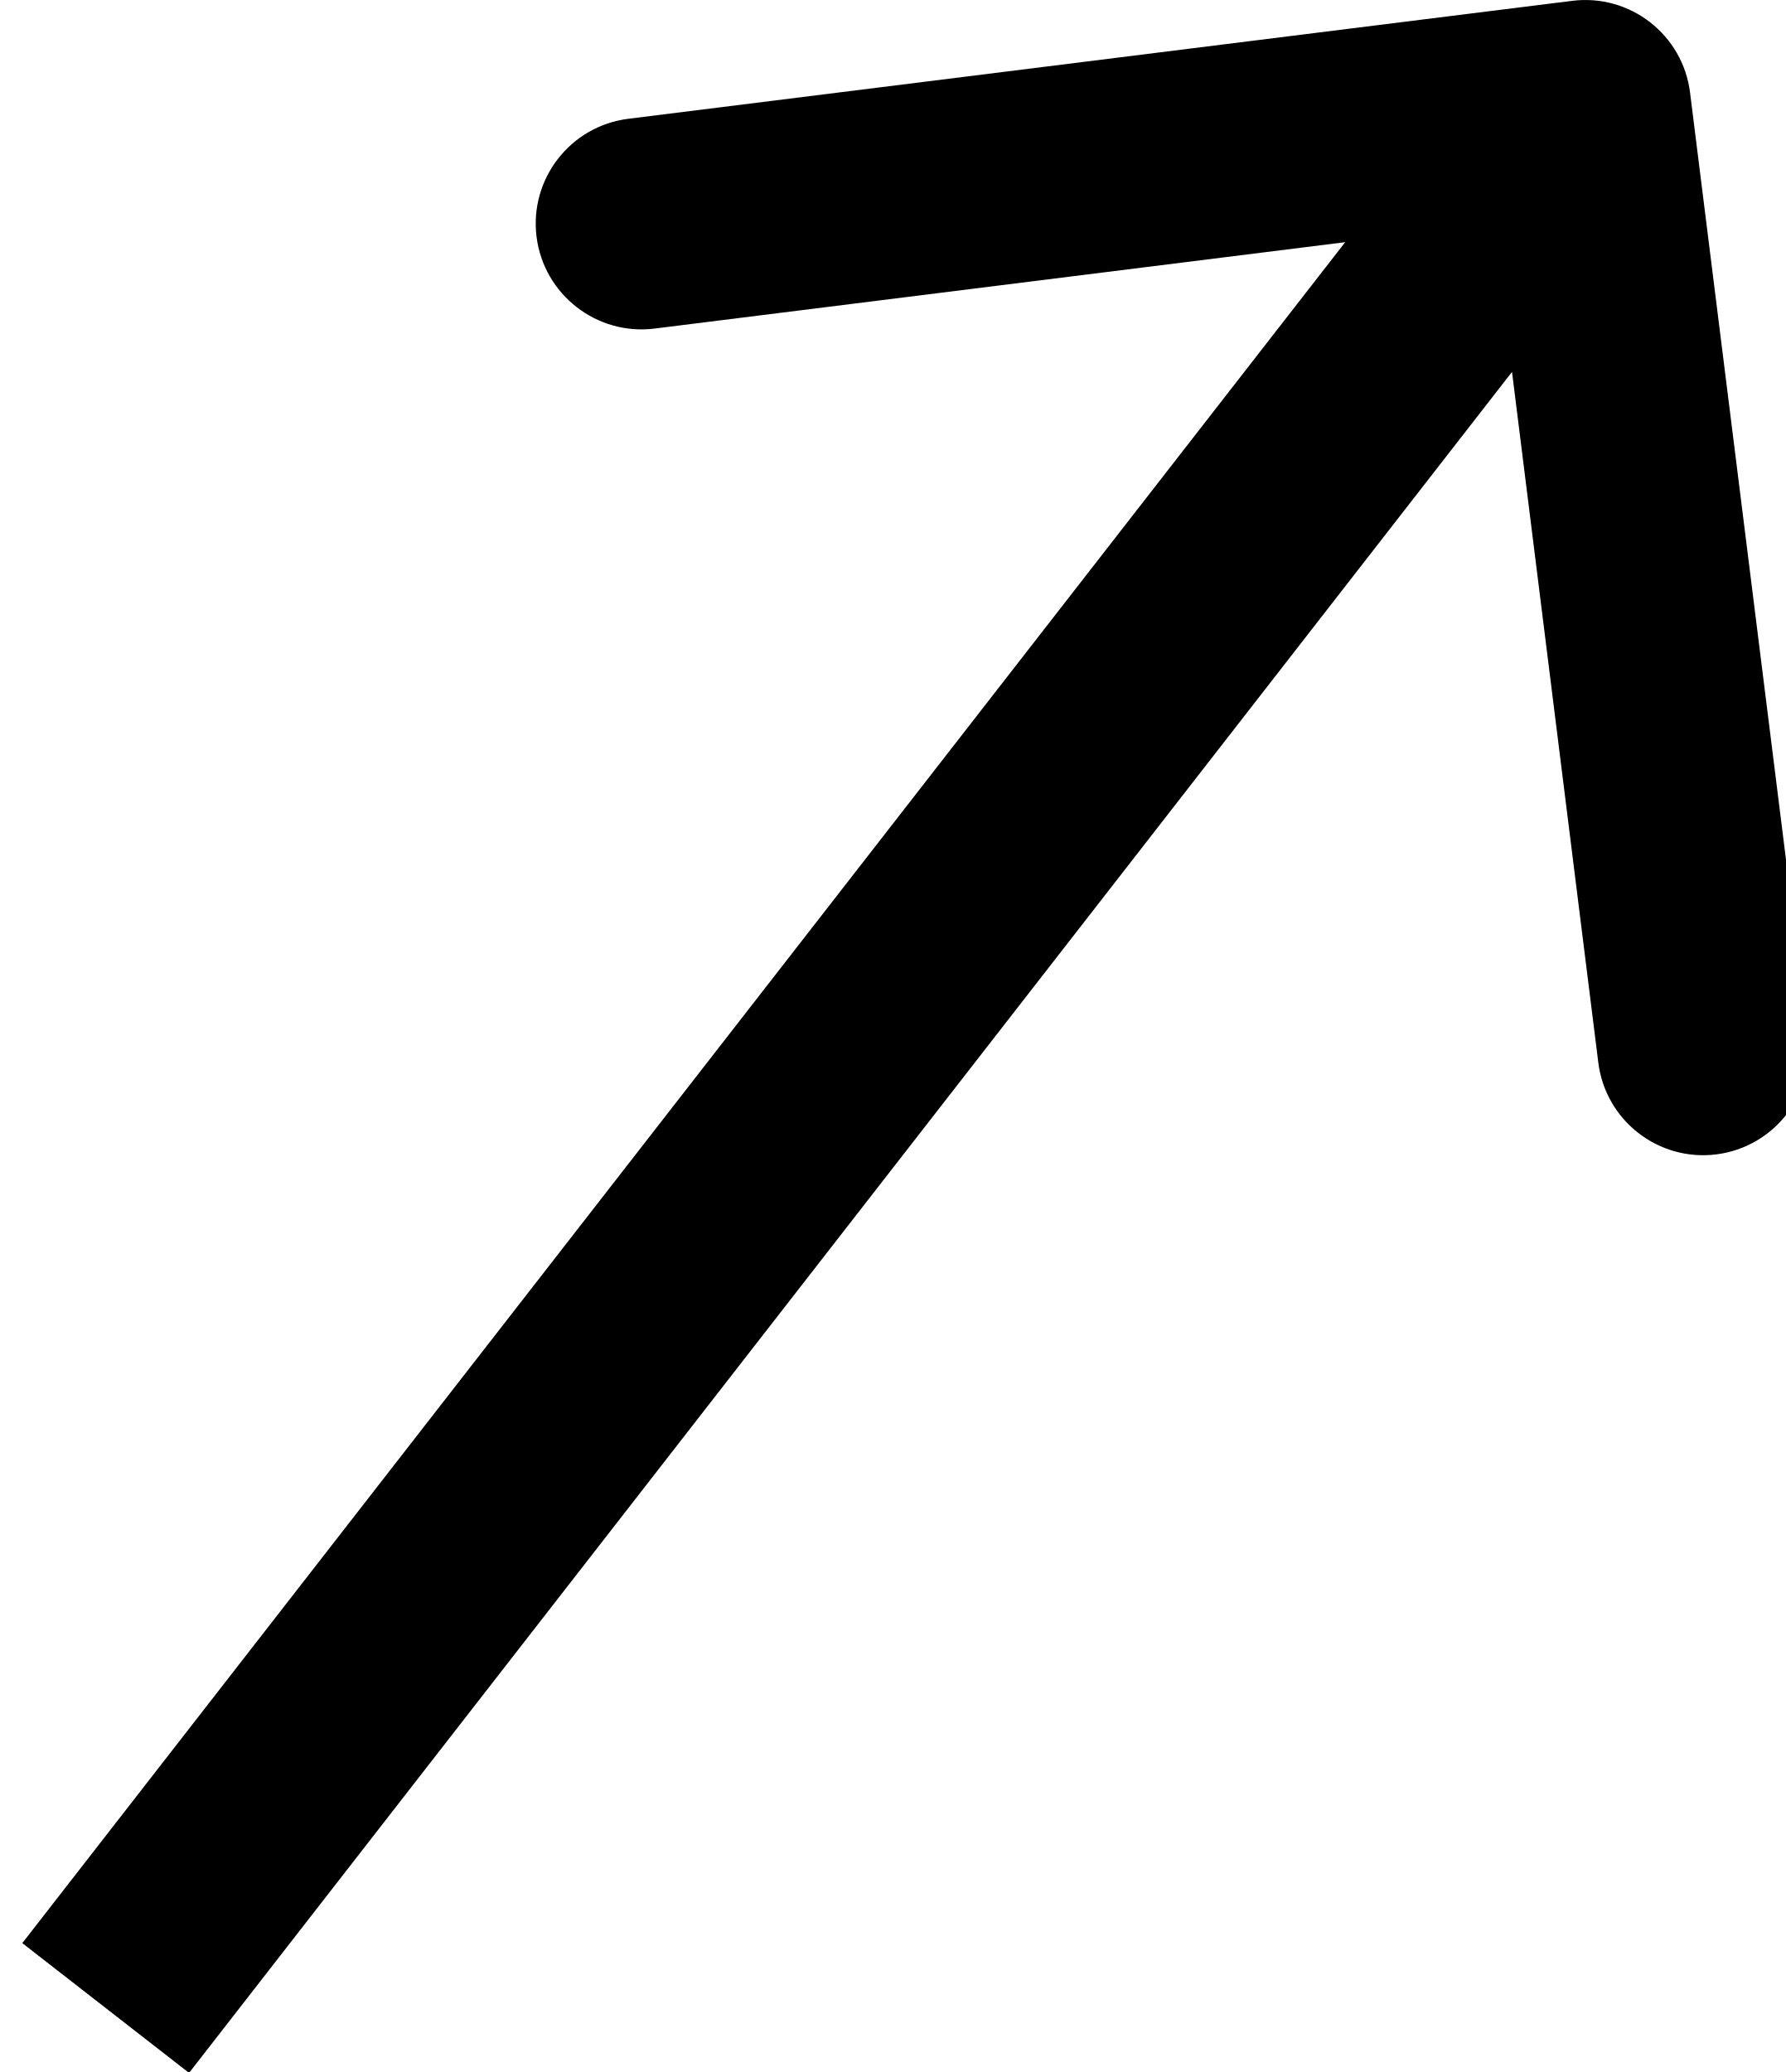
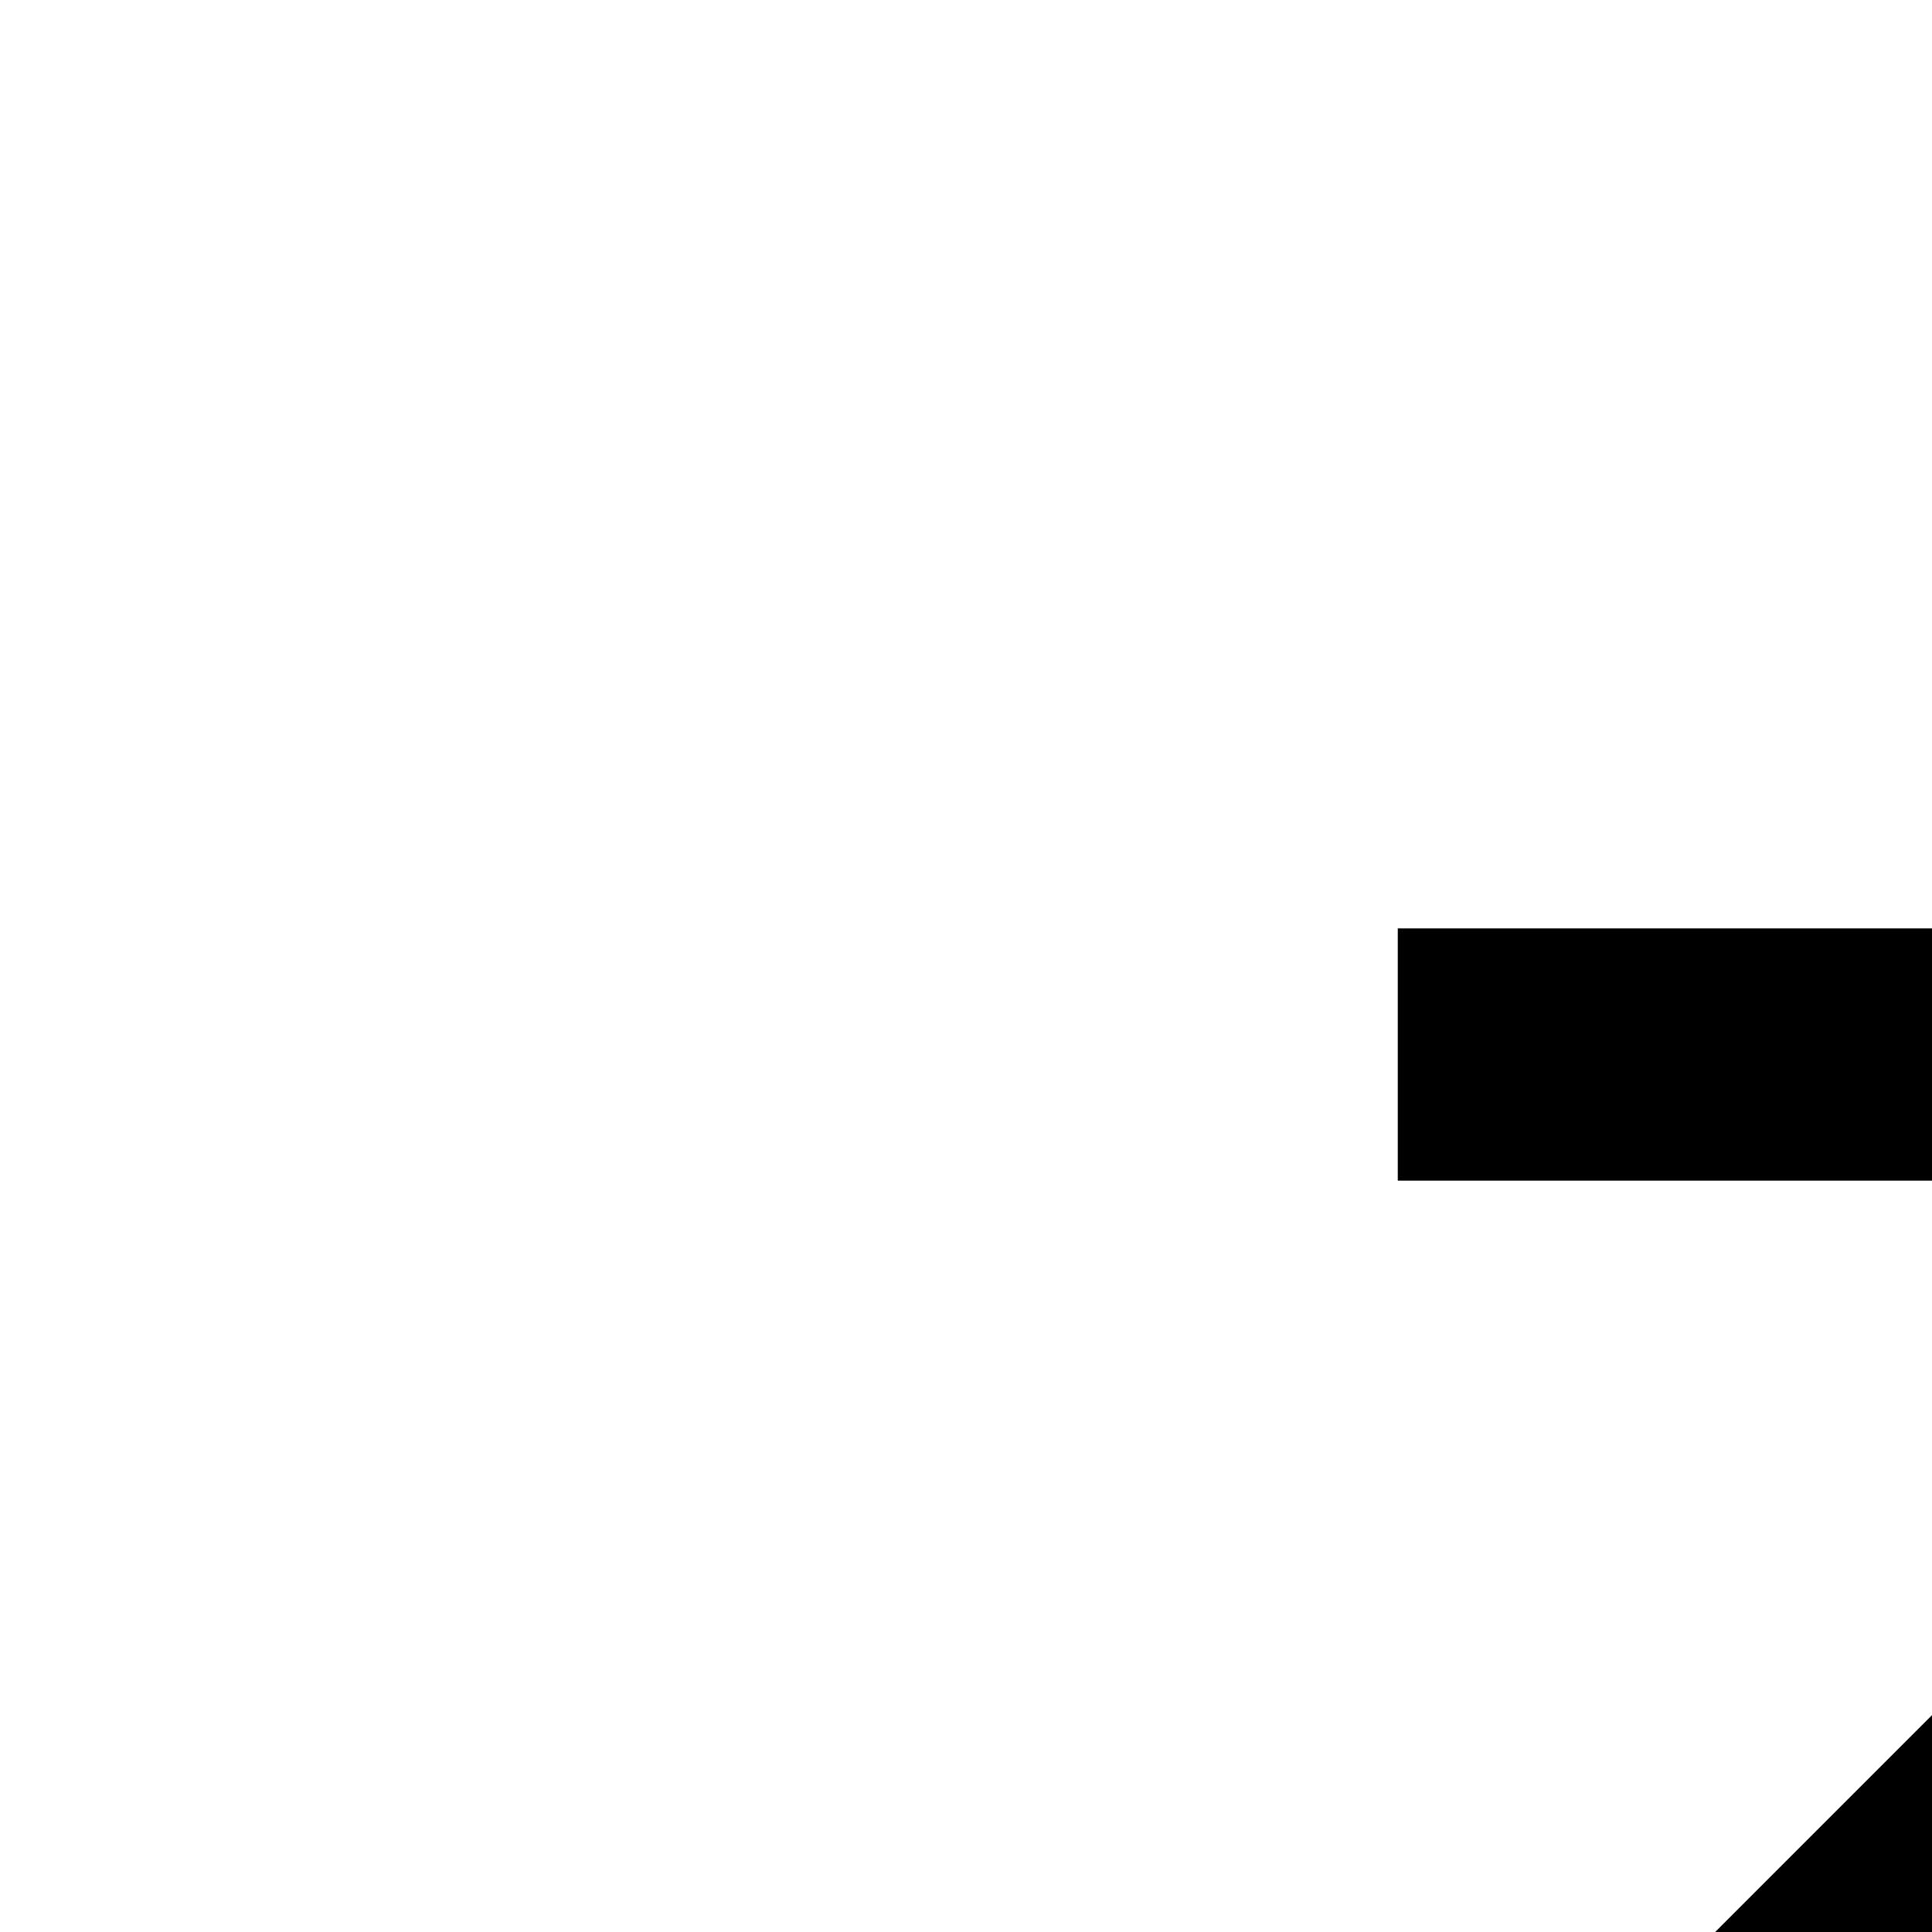
<svg xmlns="http://www.w3.org/2000/svg" fill="none" id="icon-pointy-arrow">
-   <path d="M15.992 0.876C15.924 0.328 15.424 -0.061 14.876 0.008L5.945 1.124C5.397 1.193 5.009 1.692 5.077 2.24C5.146 2.788 5.646 3.177 6.194 3.109L14.132 2.116L15.124 10.055C15.193 10.603 15.692 10.991 16.24 10.923C16.788 10.854 17.177 10.354 17.109 9.806L15.992 0.876ZM1.789 19.614L15.789 1.614L14.211 0.386L0.211 18.386L1.789 19.614Z" fill="currentColor" />
+   <path d="M10.987 4.181L10.987 3.681L11.487 3.681L11.487 4.181L10.987 4.181ZM4.535 11.34C4.339 11.536 4.023 11.536 3.828 11.34C3.632 11.145 3.632 10.828 3.828 10.633L4.535 11.34ZM5.542 3.681L10.987 3.681L10.987 4.681L5.542 4.681L5.542 3.681ZM11.487 4.181L11.487 9.625L10.487 9.625L10.487 4.181L11.487 4.181ZM11.341 4.534L4.535 11.34L3.828 10.633L10.633 3.827L11.341 4.534Z" fill="currentColor" />
</svg>
